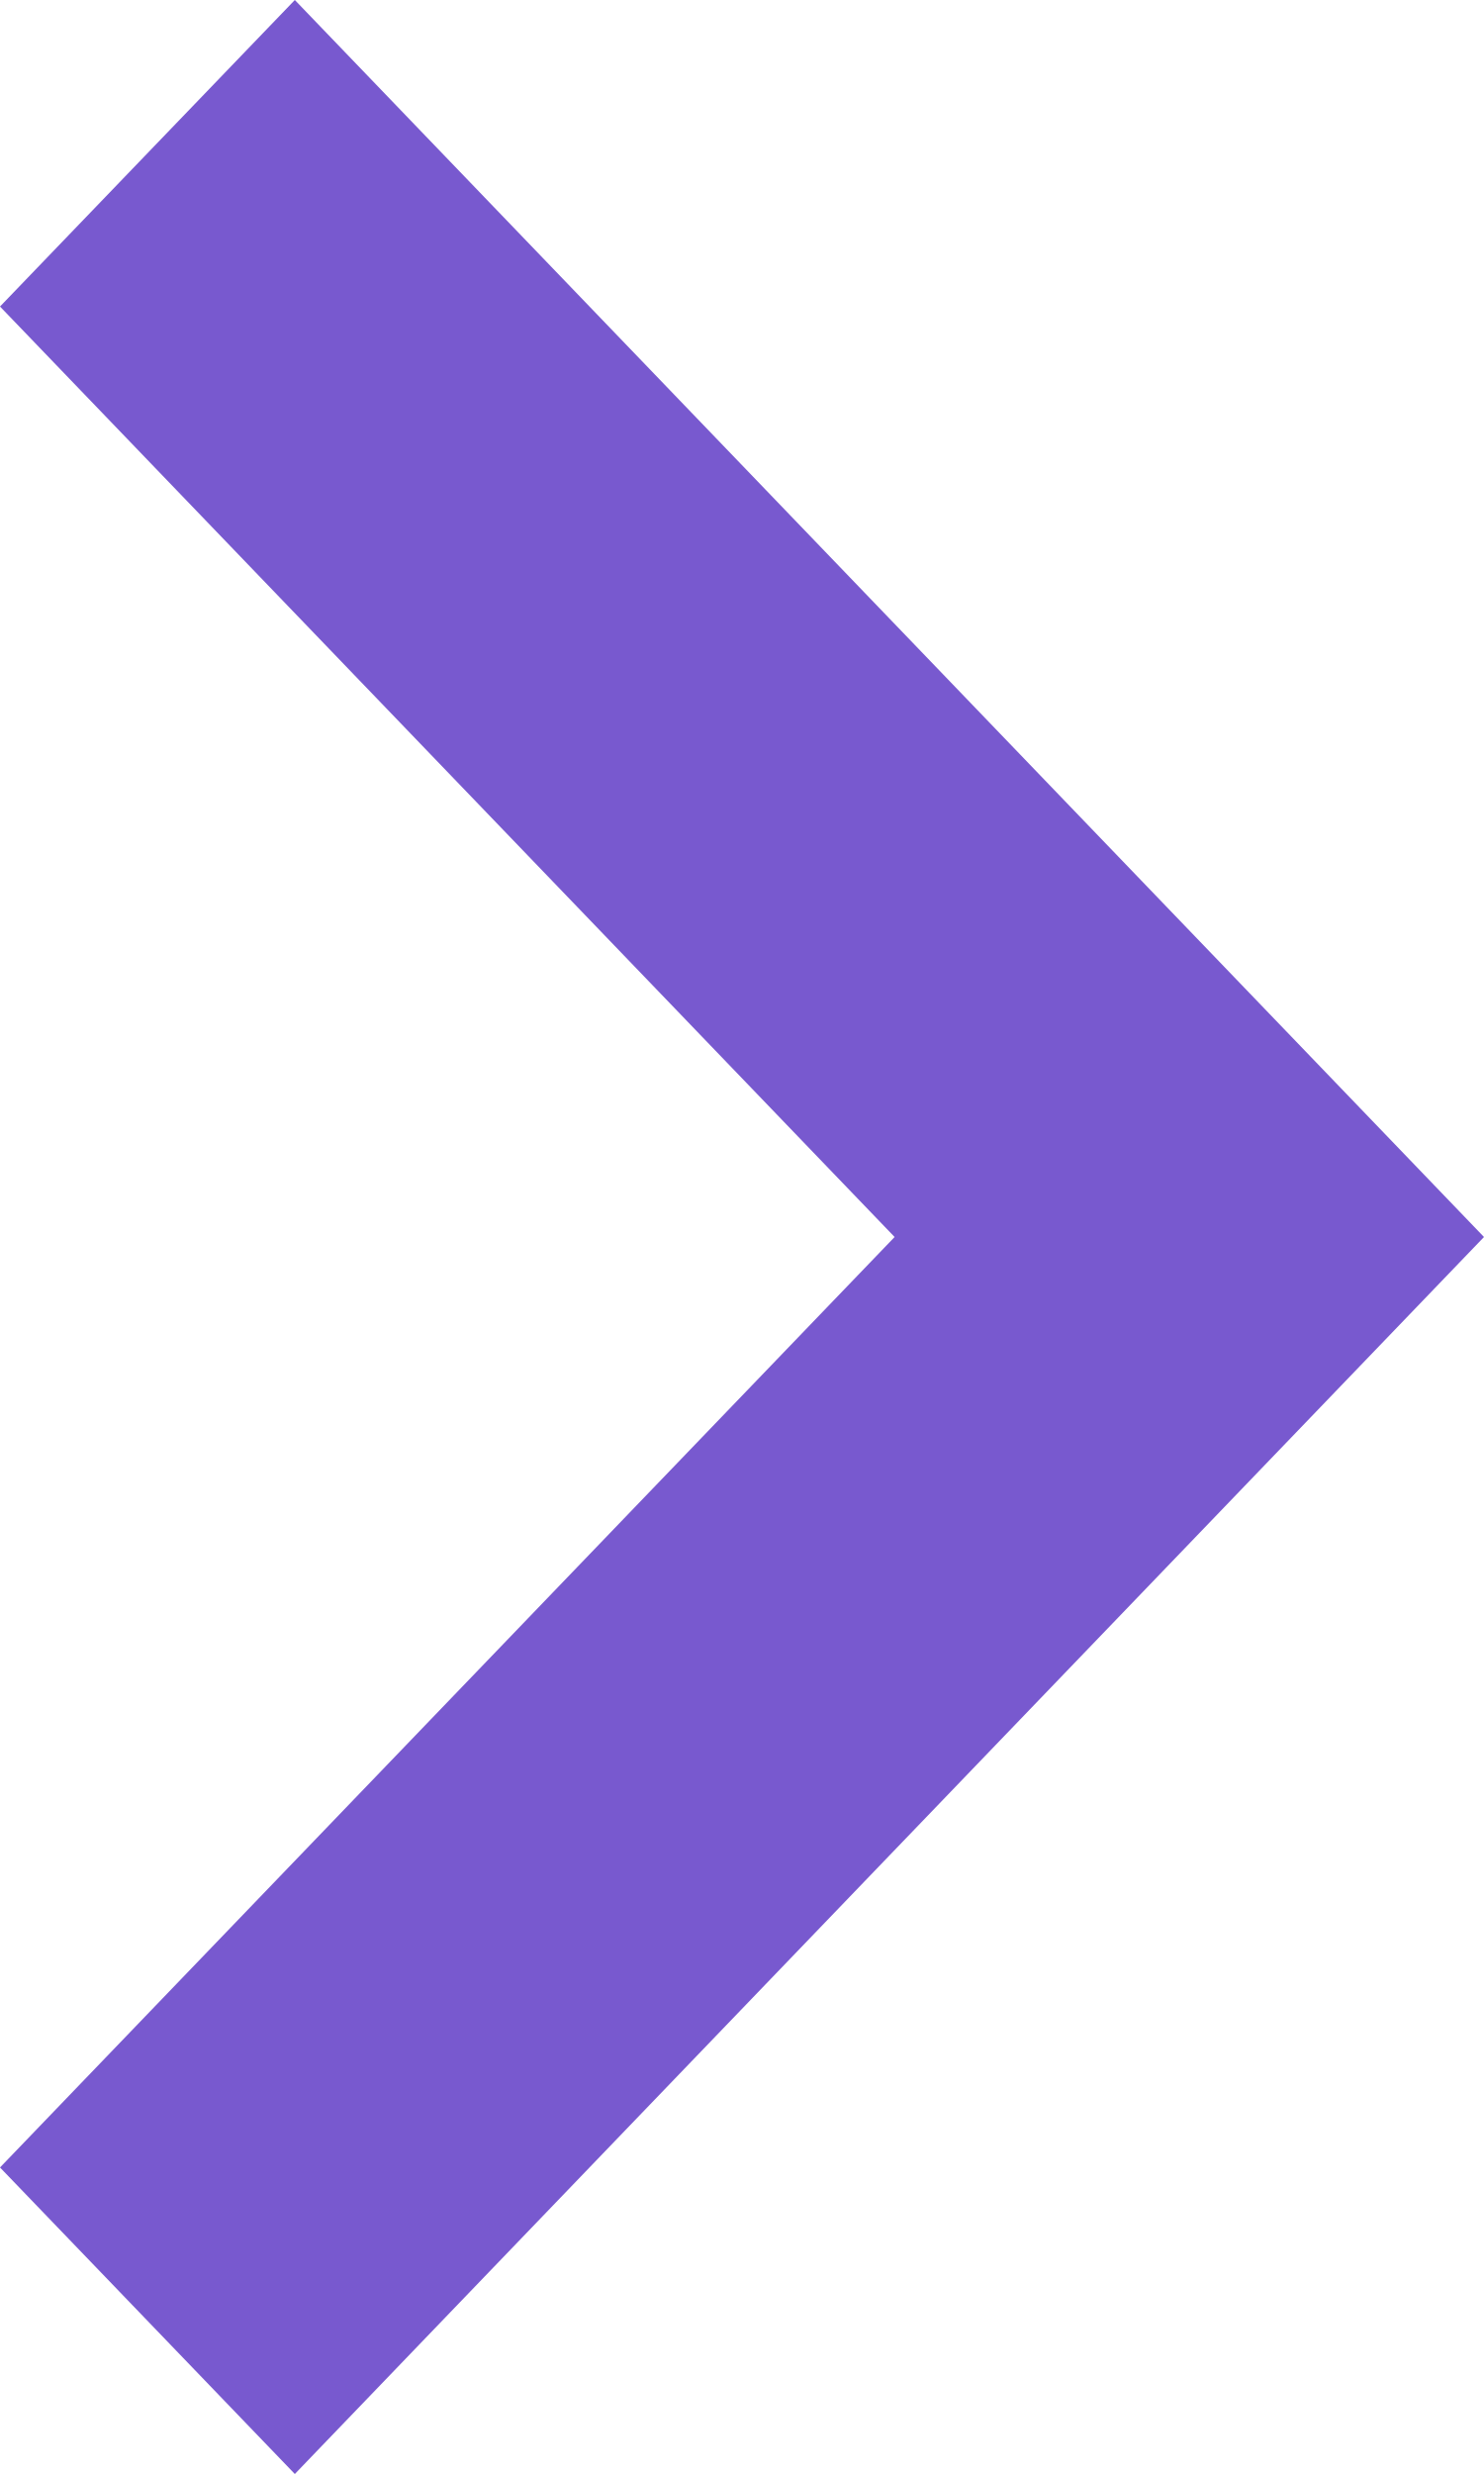
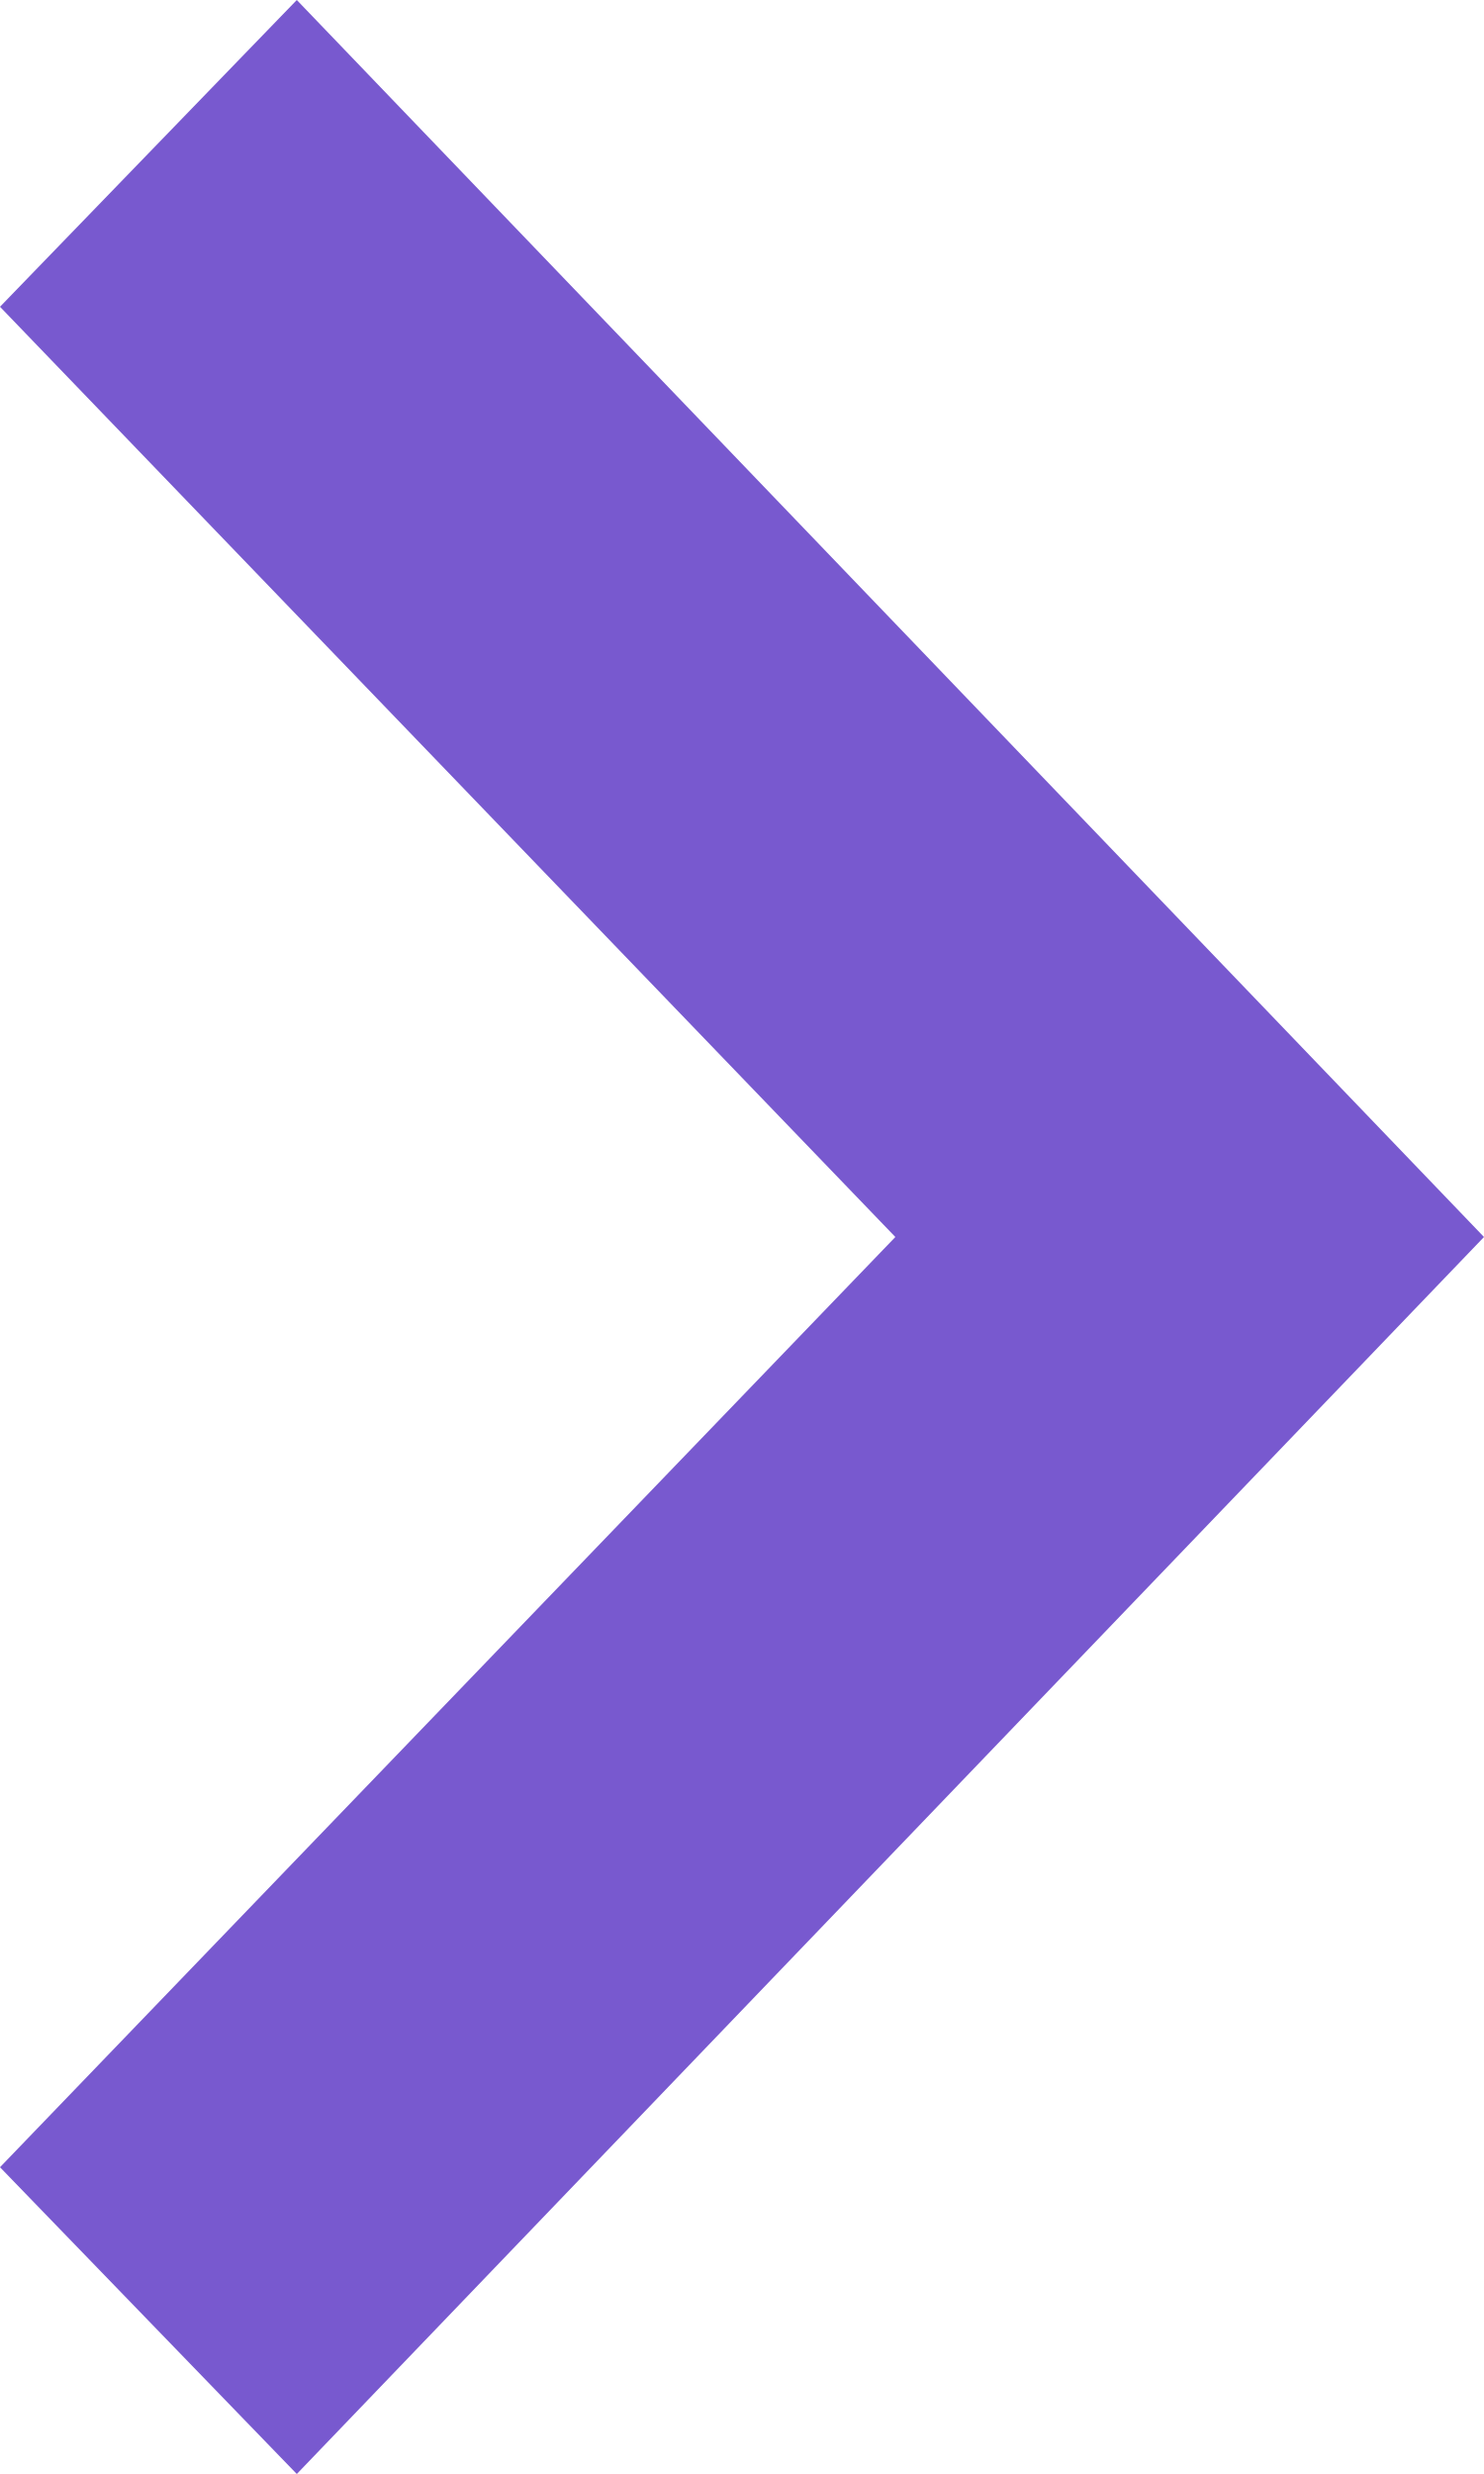
- <svg xmlns="http://www.w3.org/2000/svg" width="6" height="10" viewBox="0 0 6 10" fill="none">
-   <path fill-rule="evenodd" clip-rule="evenodd" d="M1.192 -5.20835e-08L5.41581e-08 1.239L3.617 5L3.82956e-07 8.761L1.192 10L6 5L1.192 -5.20835e-08Z" fill="#7859CF" />
+ <svg xmlns="http://www.w3.org/2000/svg" viewBox="0 0 6 10" fill="none">
+   <path fill-rule="evenodd" clip-rule="evenodd" d="m1.2 0-1.2 1.24 3.62 3.76-3.62 3.76 1.2 1.24 4.8-5-4.8-5Z" fill="#7859CF" />
</svg>
